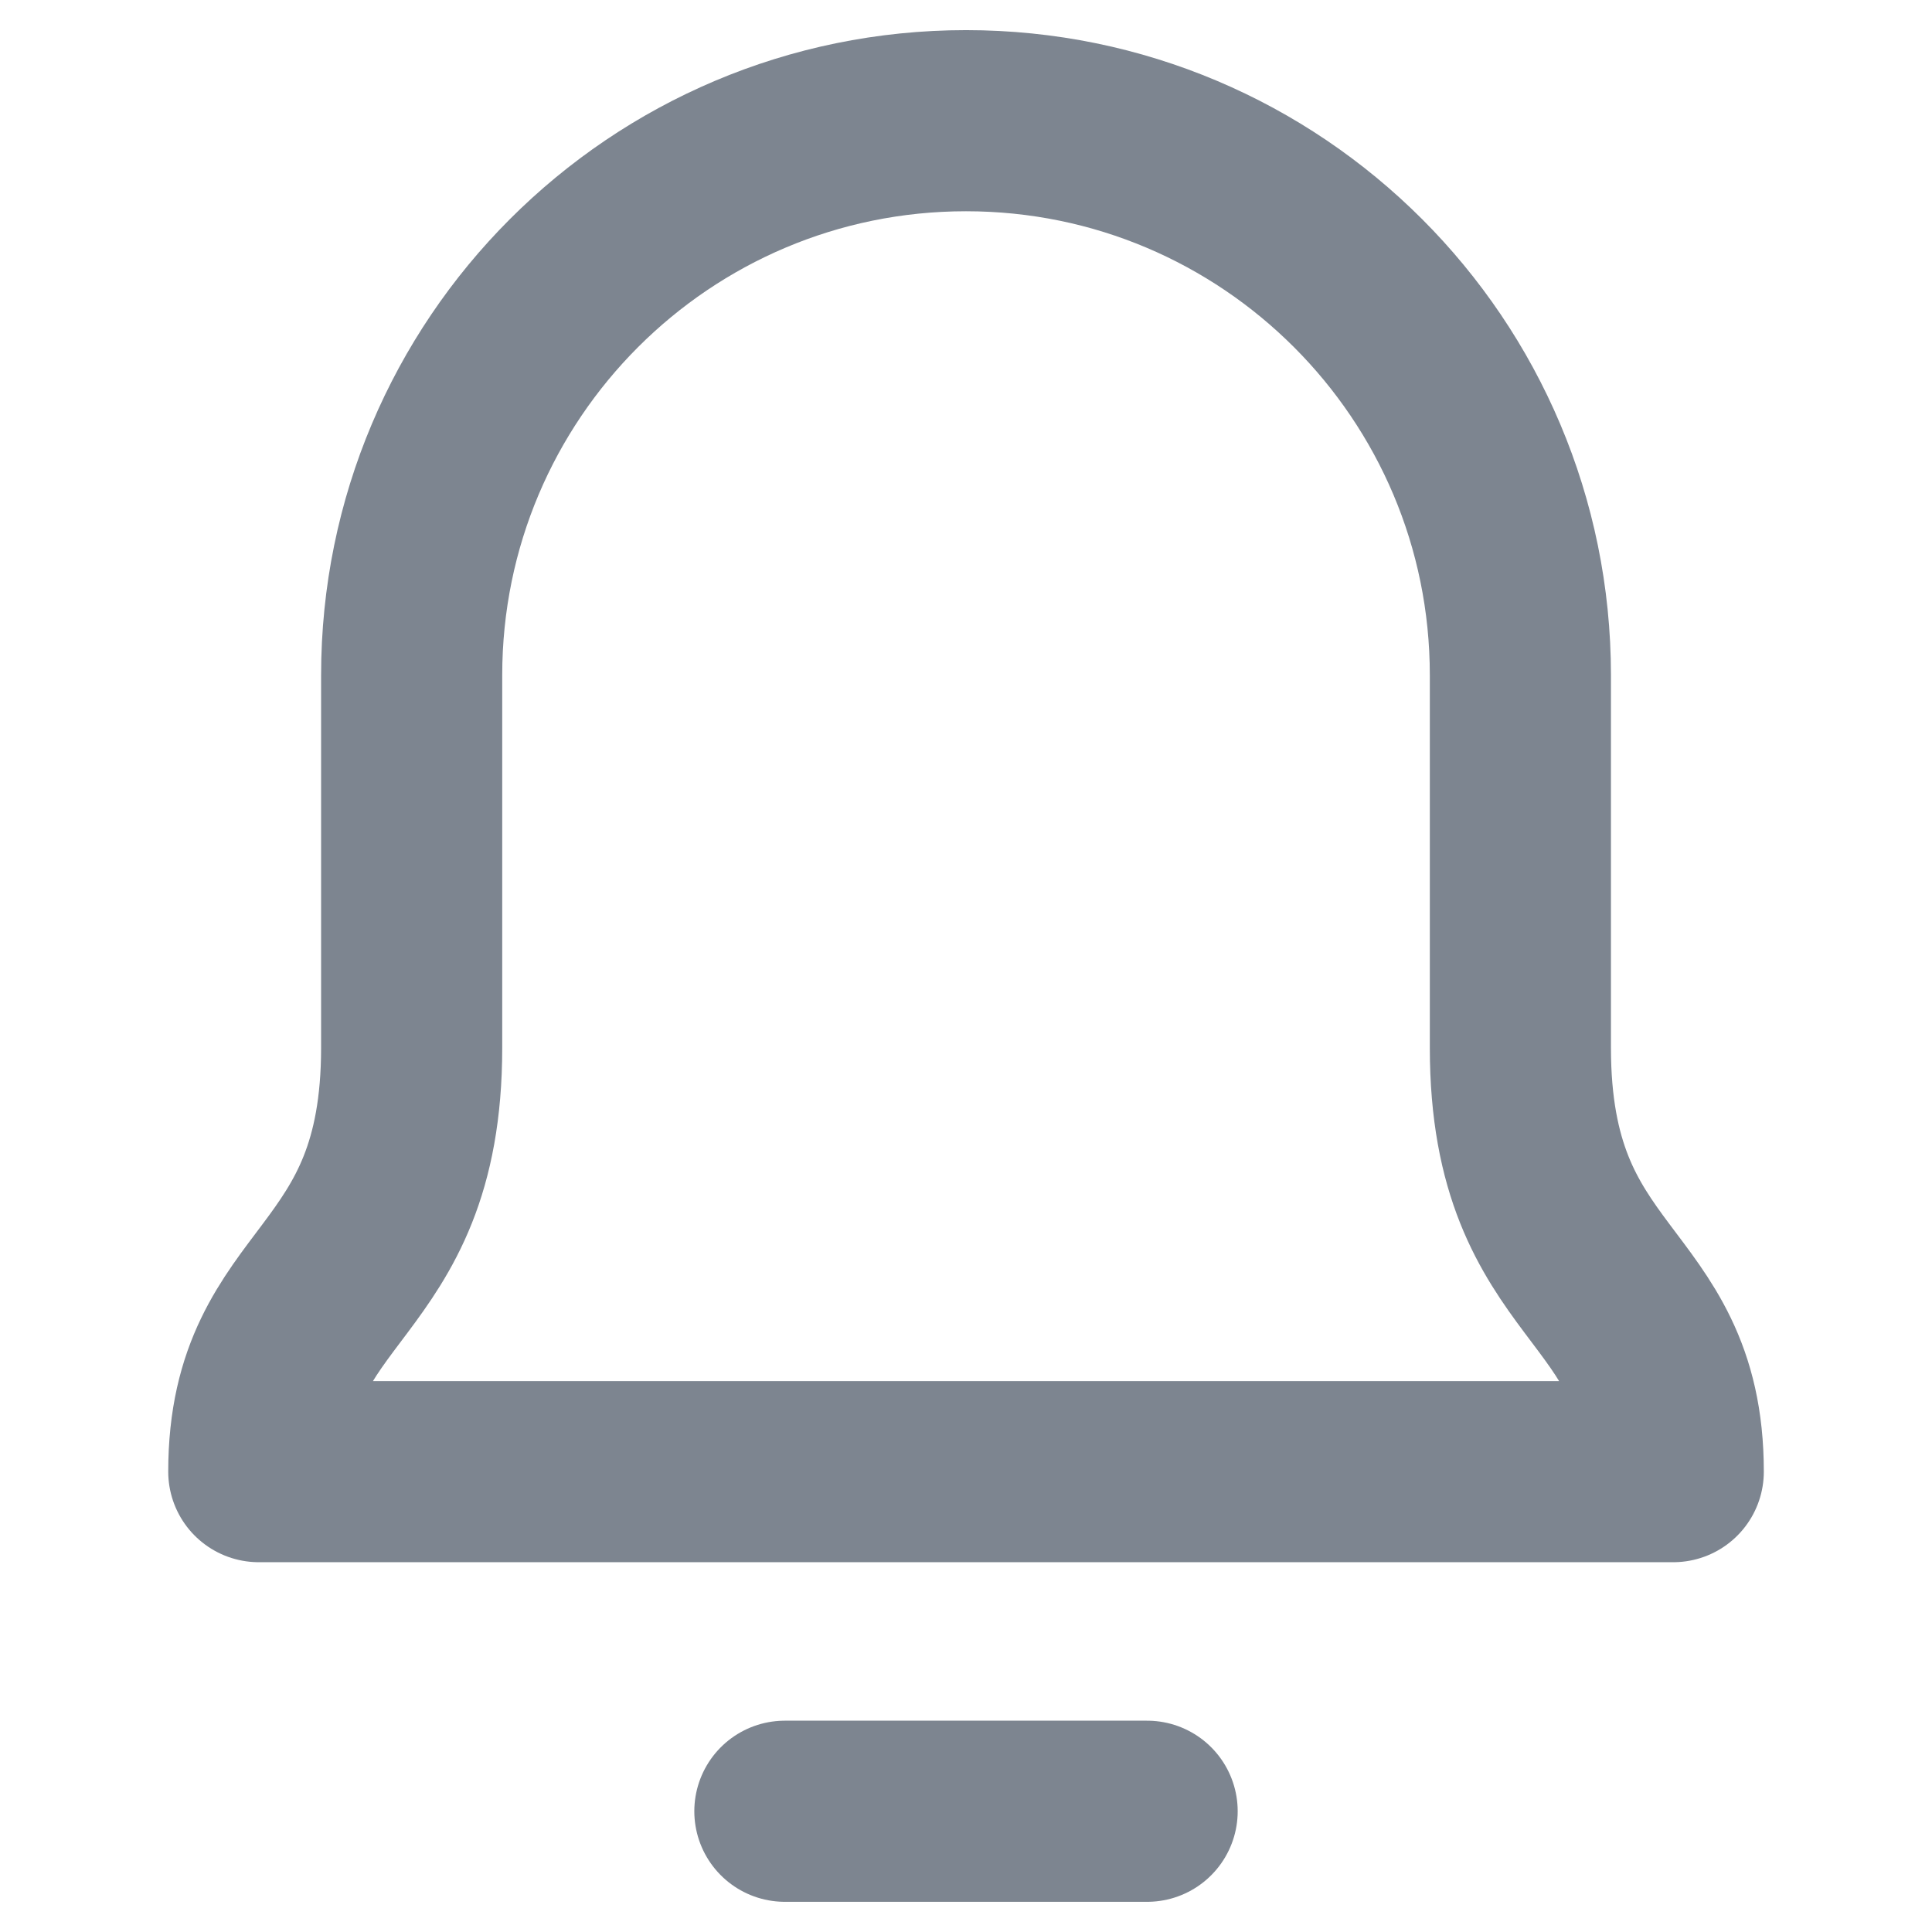
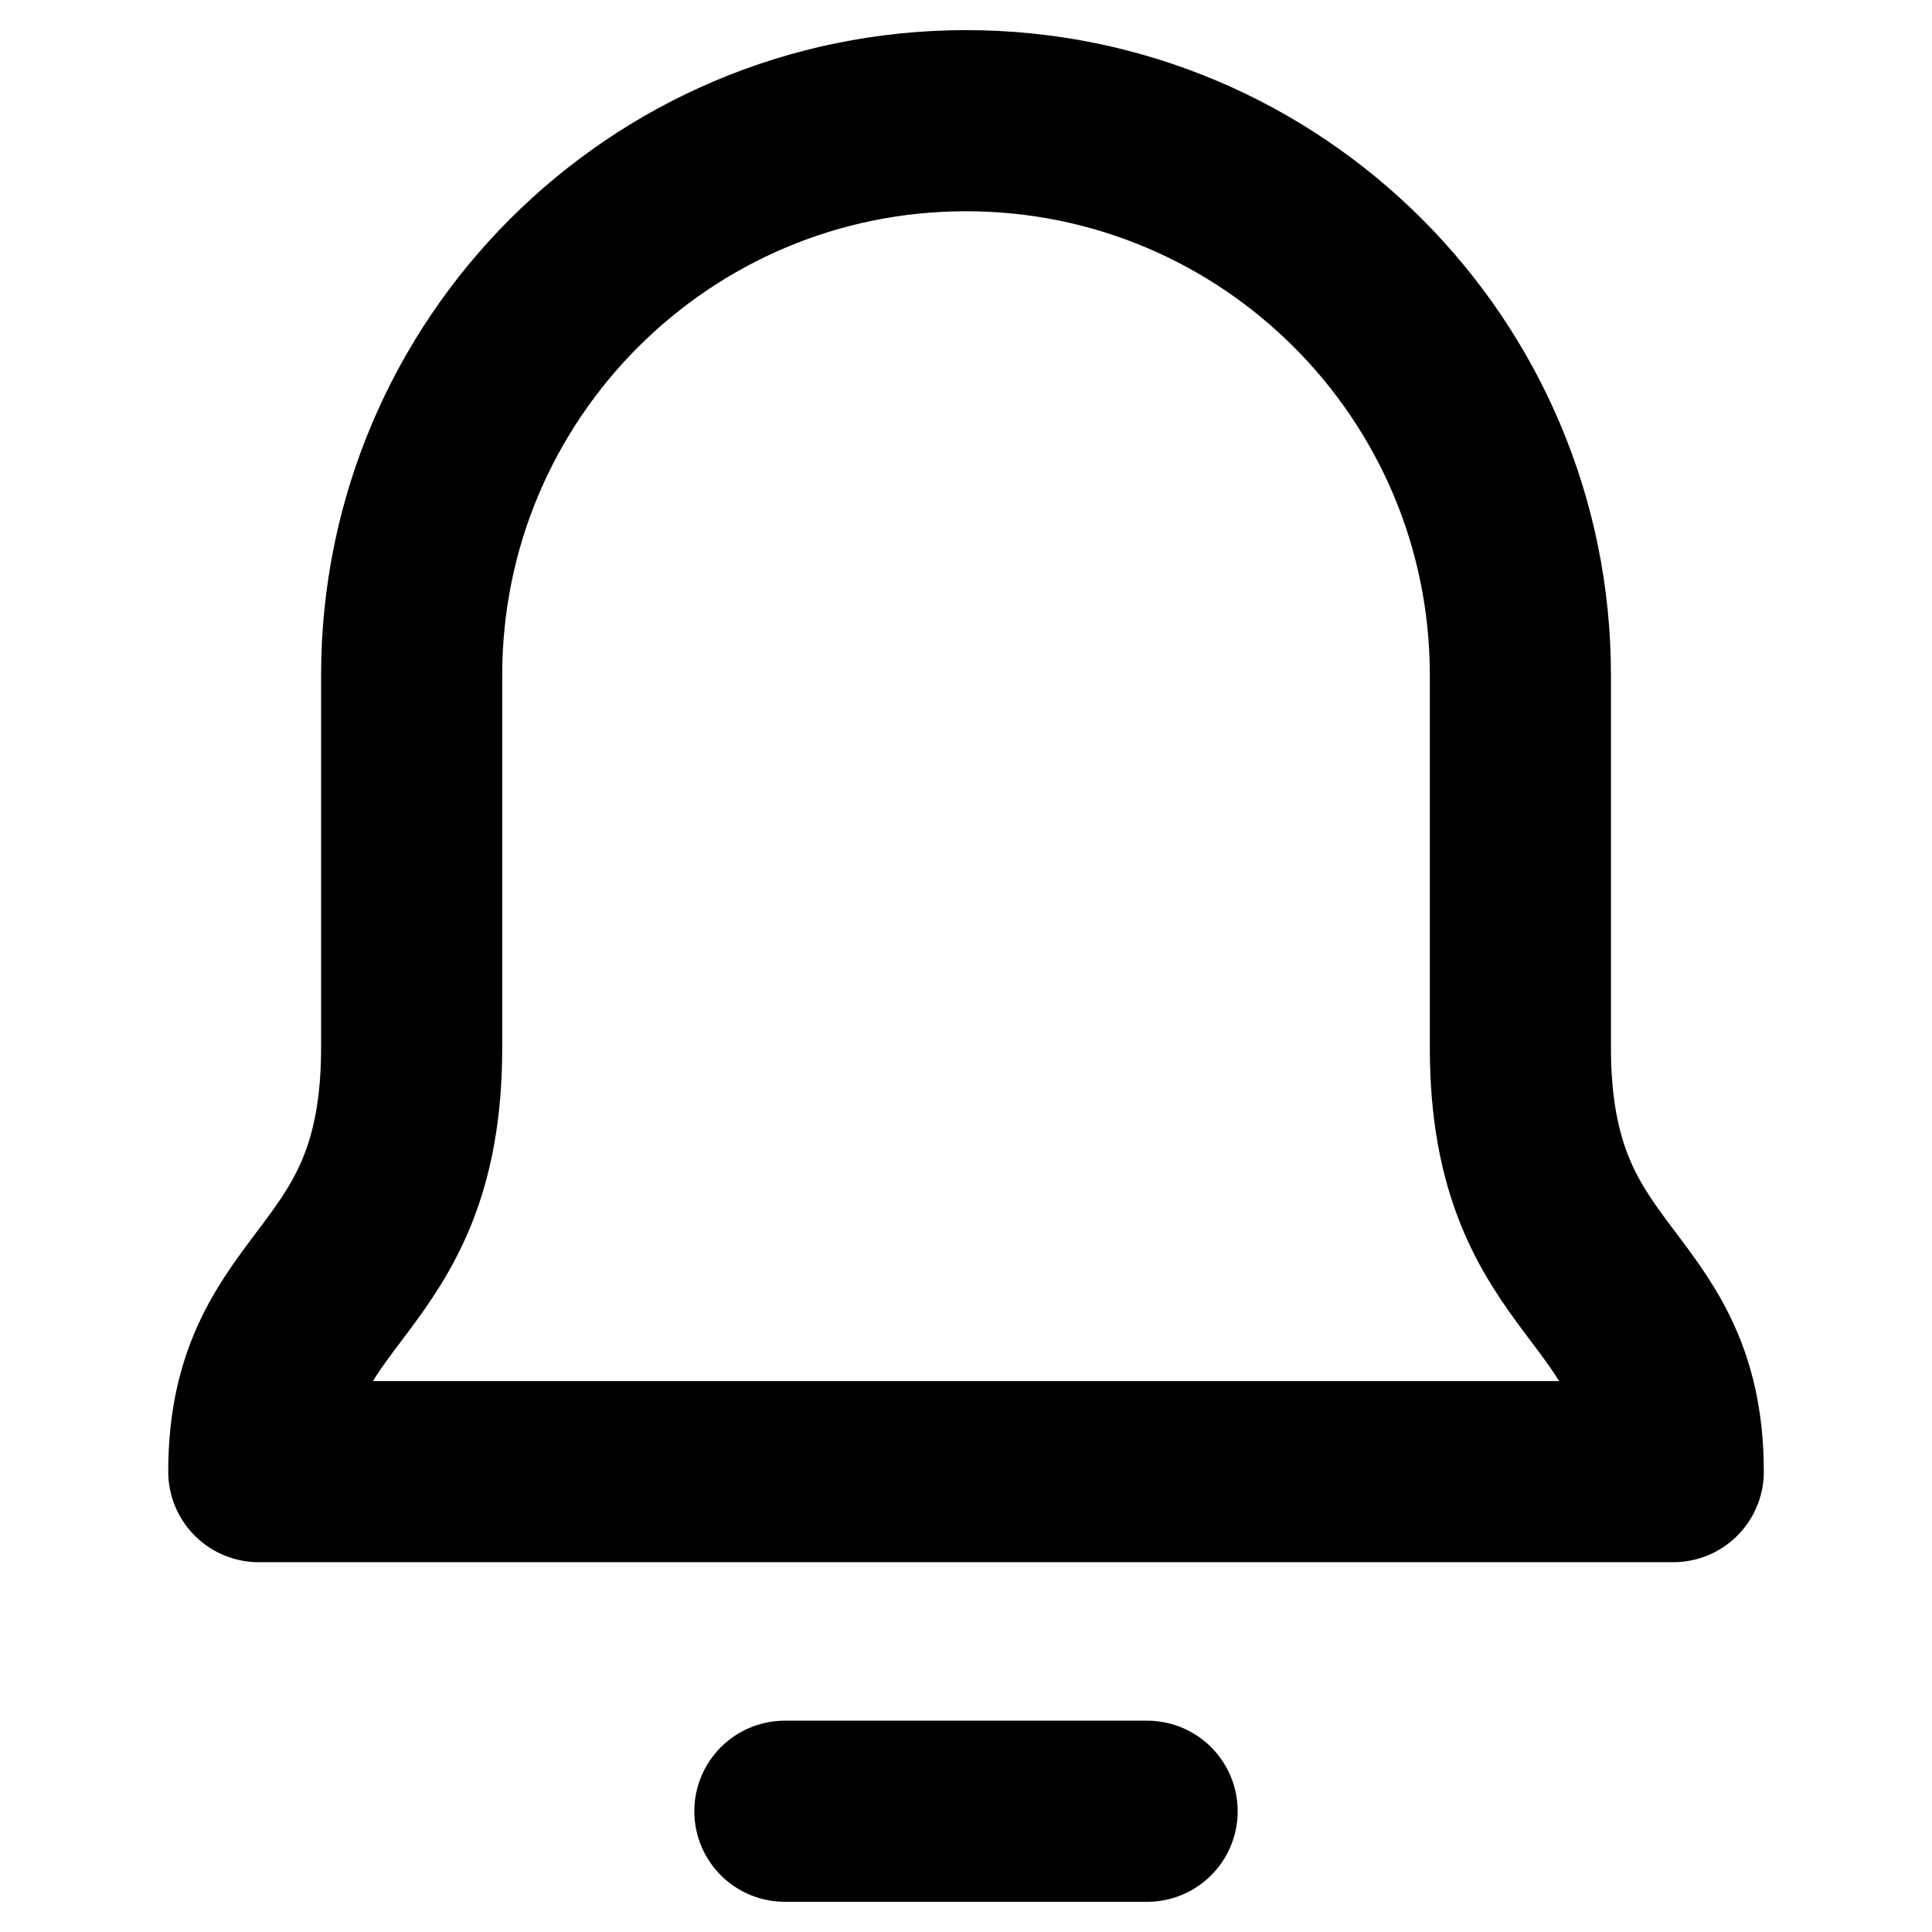
<svg xmlns="http://www.w3.org/2000/svg" viewBox="0 0 16 16">
-   <style>.no-fill{fill:none}.stroke{stroke:#7d8590;stroke-width:1.5px;stroke-linecap:round;stroke-linejoin:round}</style>
+   <style>.no-fill{fill:none}.stroke{stroke:#000000;stroke-width:1.5px;stroke-linecap:round;stroke-linejoin:round}</style>
  <path class="no-fill stroke" d="M 0 0 L 0 3.086 C 0 5.622 -2.056 7.678 -4.591 7.678 C -7.127 7.678 -9.182 5.622 -9.182 3.086 L -9.182 0 C -9.182 -2.021 -10.448 -1.897 -10.448 -3.51 L -4.591 -3.51 L 1.266 -3.51 C 1.266 -1.897 0 -2.021 0 0 Z" transform="matrix(1,0,0,-1,12.5912,8.6775)" />
  <path class="no-fill stroke" d="M 0 0 L 3 0" transform="matrix(1,0,0,-1,6.5,15)" />
</svg>
